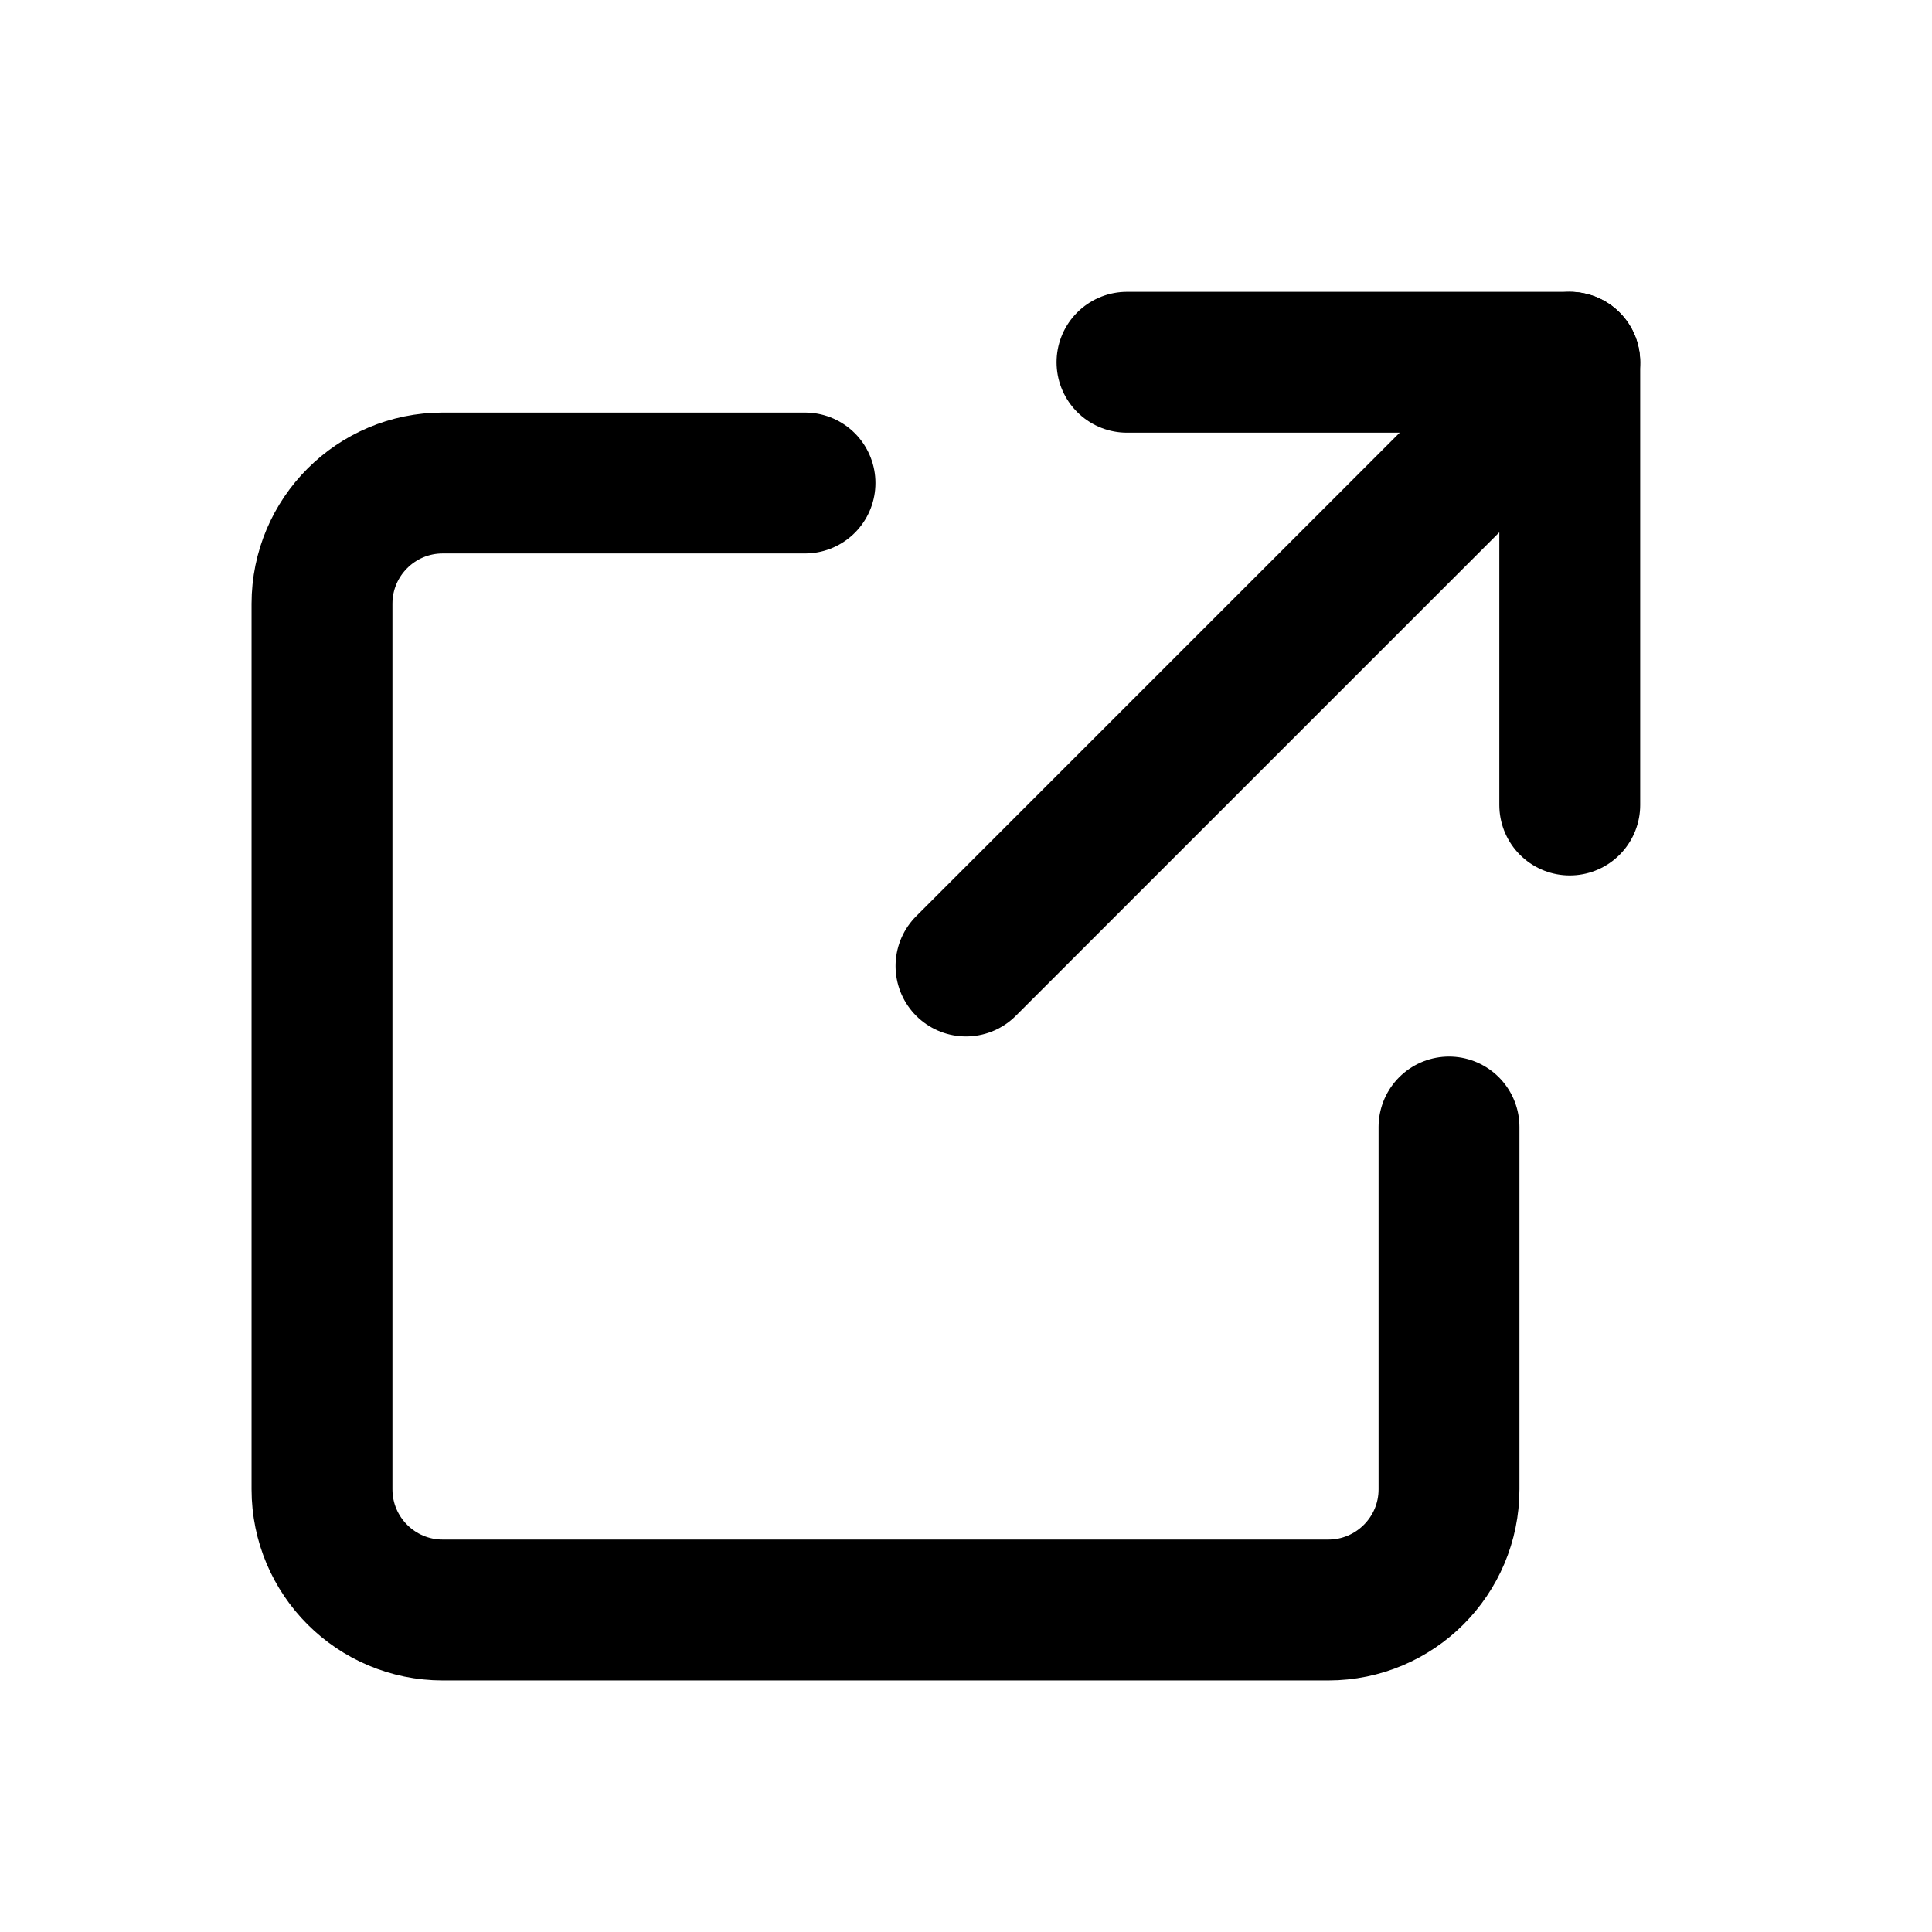
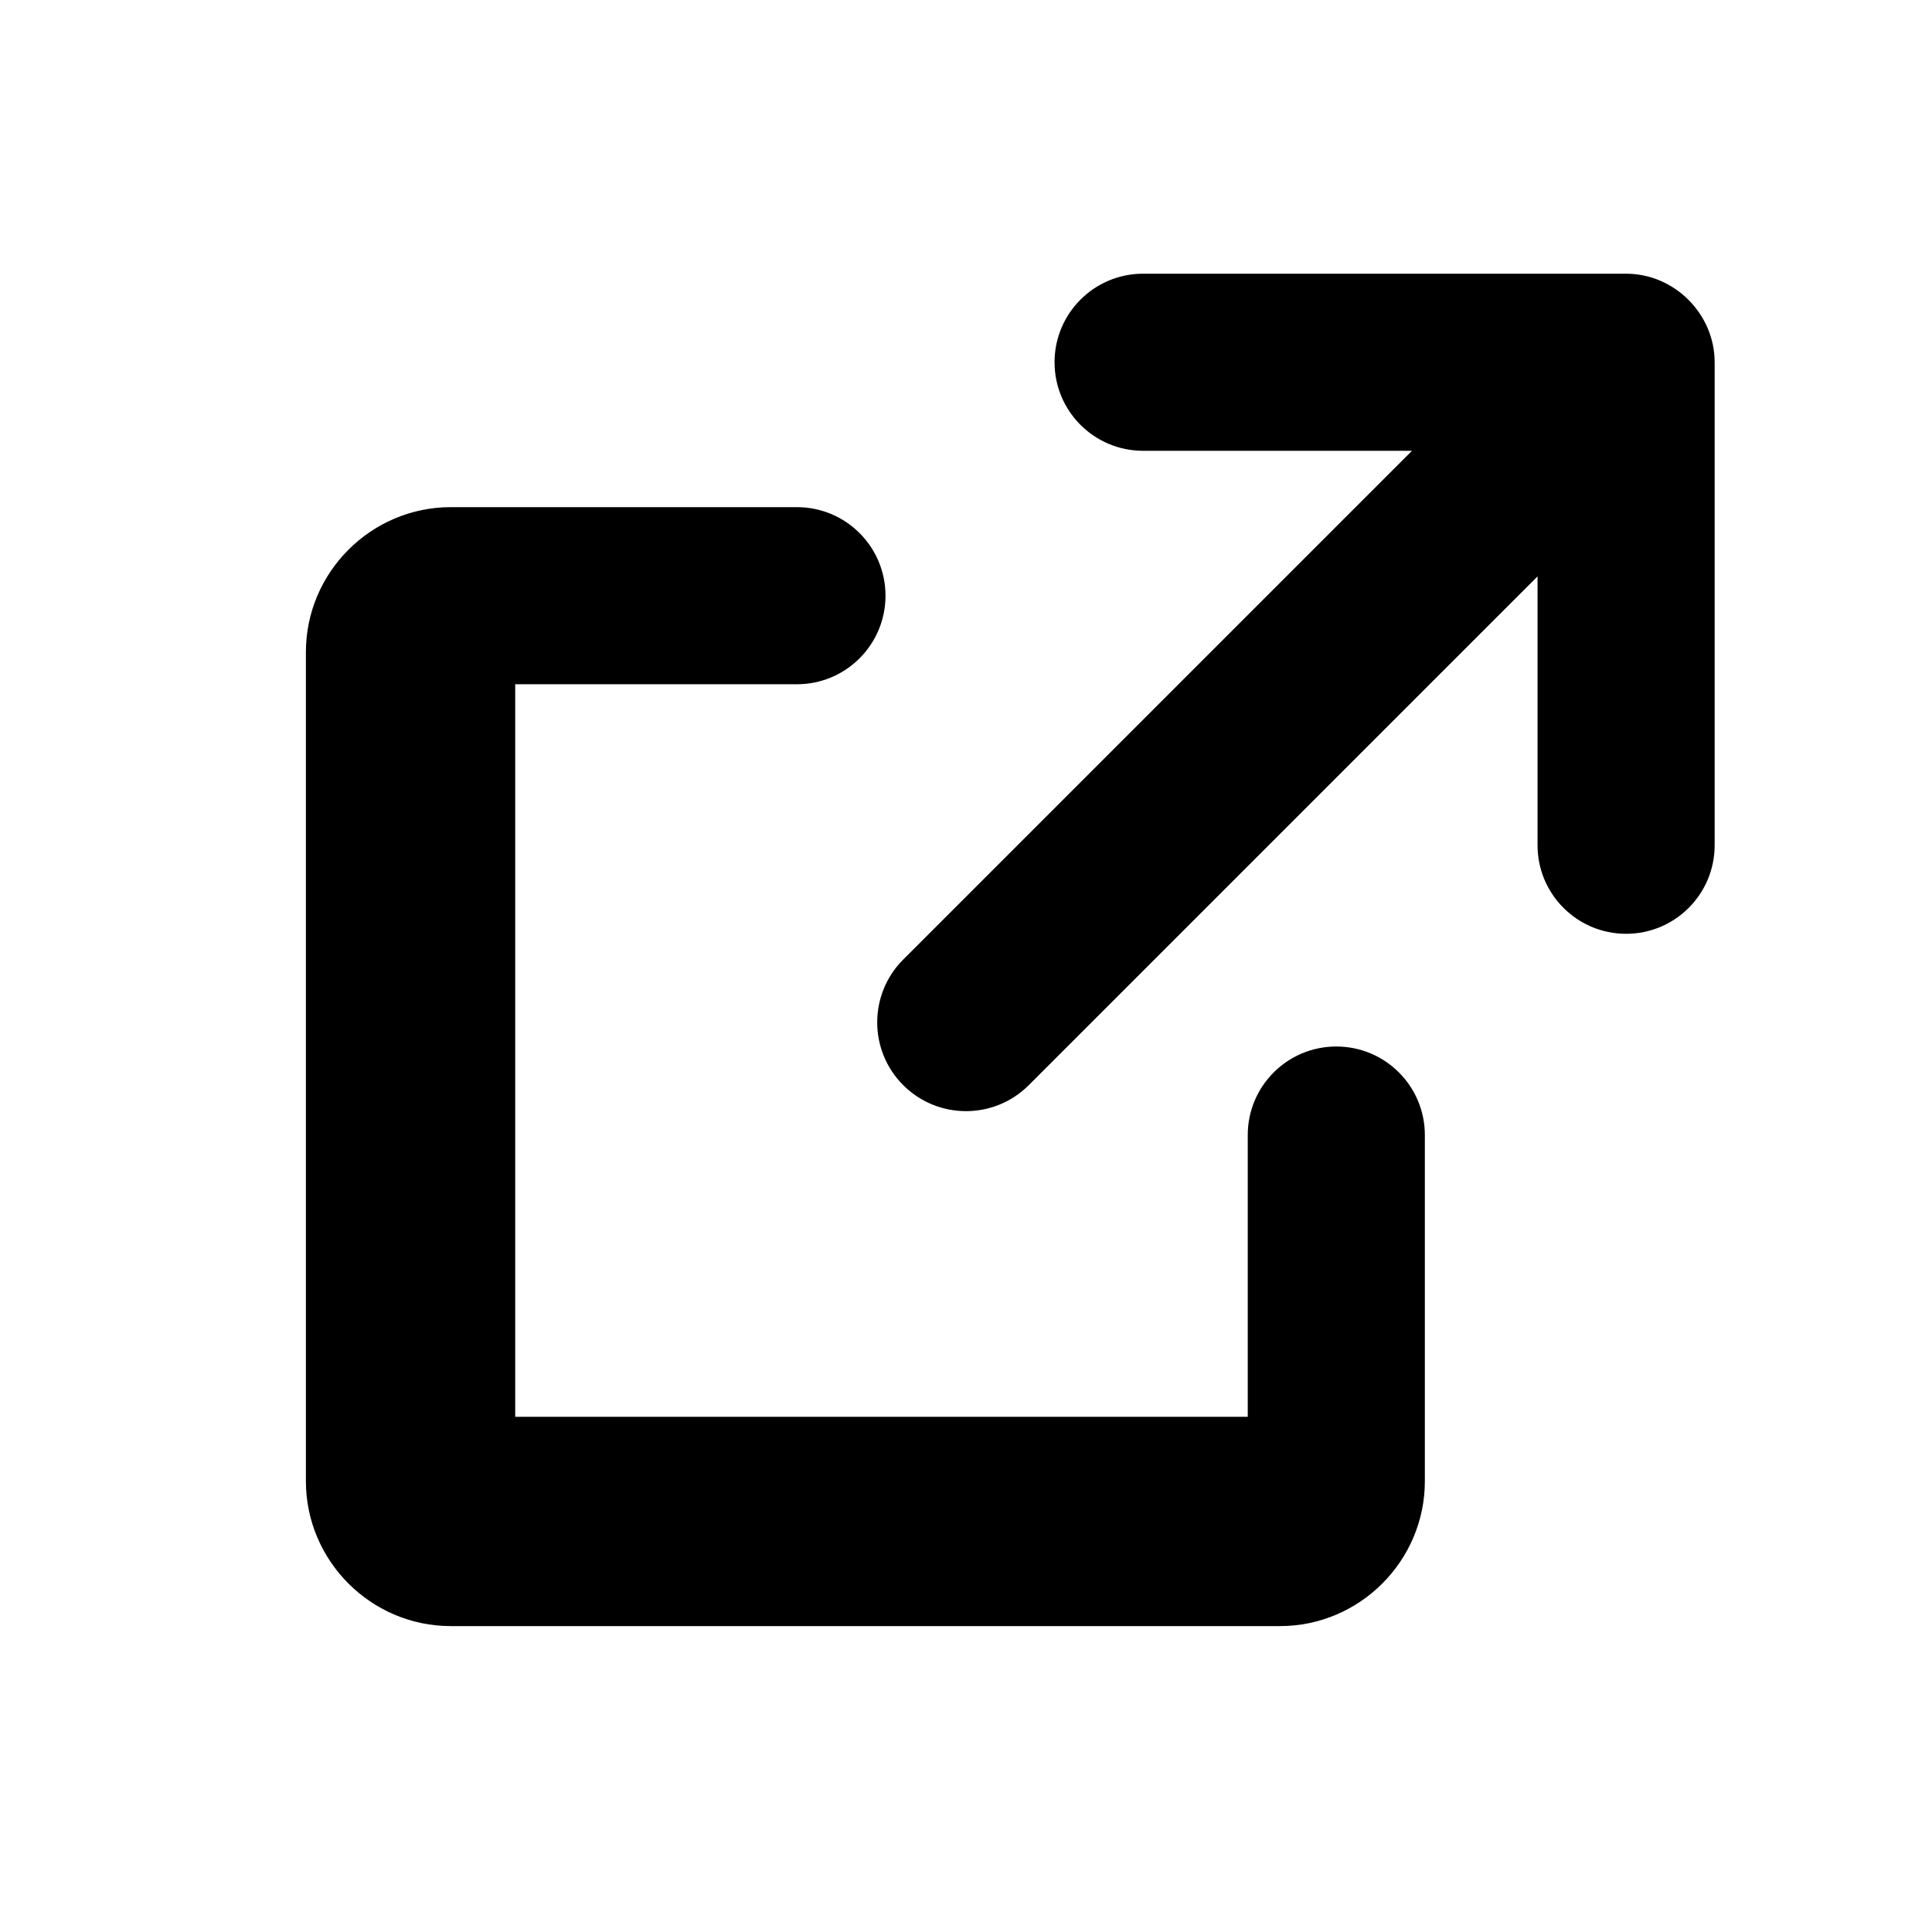
- <svg xmlns="http://www.w3.org/2000/svg" viewBox="0 0 24 24" fill="none" stroke="currentColor" stroke-width="1.75" stroke-linecap="round" stroke-linejoin="round">
-   <path d="M14 4.5h5.5V10" />
-   <path d="M19.5 4.5 12 12" />
-   <path d="M18 14v4.5a1.5 1.5 0 0 1-1.5 1.5h-11A1.5 1.5 0 0 1 4 18.5v-11A1.5 1.5 0 0 1 5.5 6H10" />
+ <svg xmlns="http://www.w3.org/2000/svg" viewBox="0 0 24 24" fill="currentColor">
+   <path d="M14.2 3.4h6c.6 0 1.1.5 1.1 1.1v6a1.1 1.1 0 1 1-2.2 0V7.16l-6.32 6.32a1.1 1.1 0 1 1-1.56-1.56L17.54 5.6H14.2a1.1 1.1 0 1 1 0-2.2ZM5.6 6.3h4.3a1.1 1.1 0 1 1 0 2.2H6.4v9.1h9.1v-3.5a1.1 1.1 0 1 1 2.2 0v4.3c0 .99-.81 1.8-1.8 1.8H5.6c-.99 0-1.8-.81-1.8-1.8V8.1c0-.99.81-1.8 1.8-1.8Z" />
</svg>
